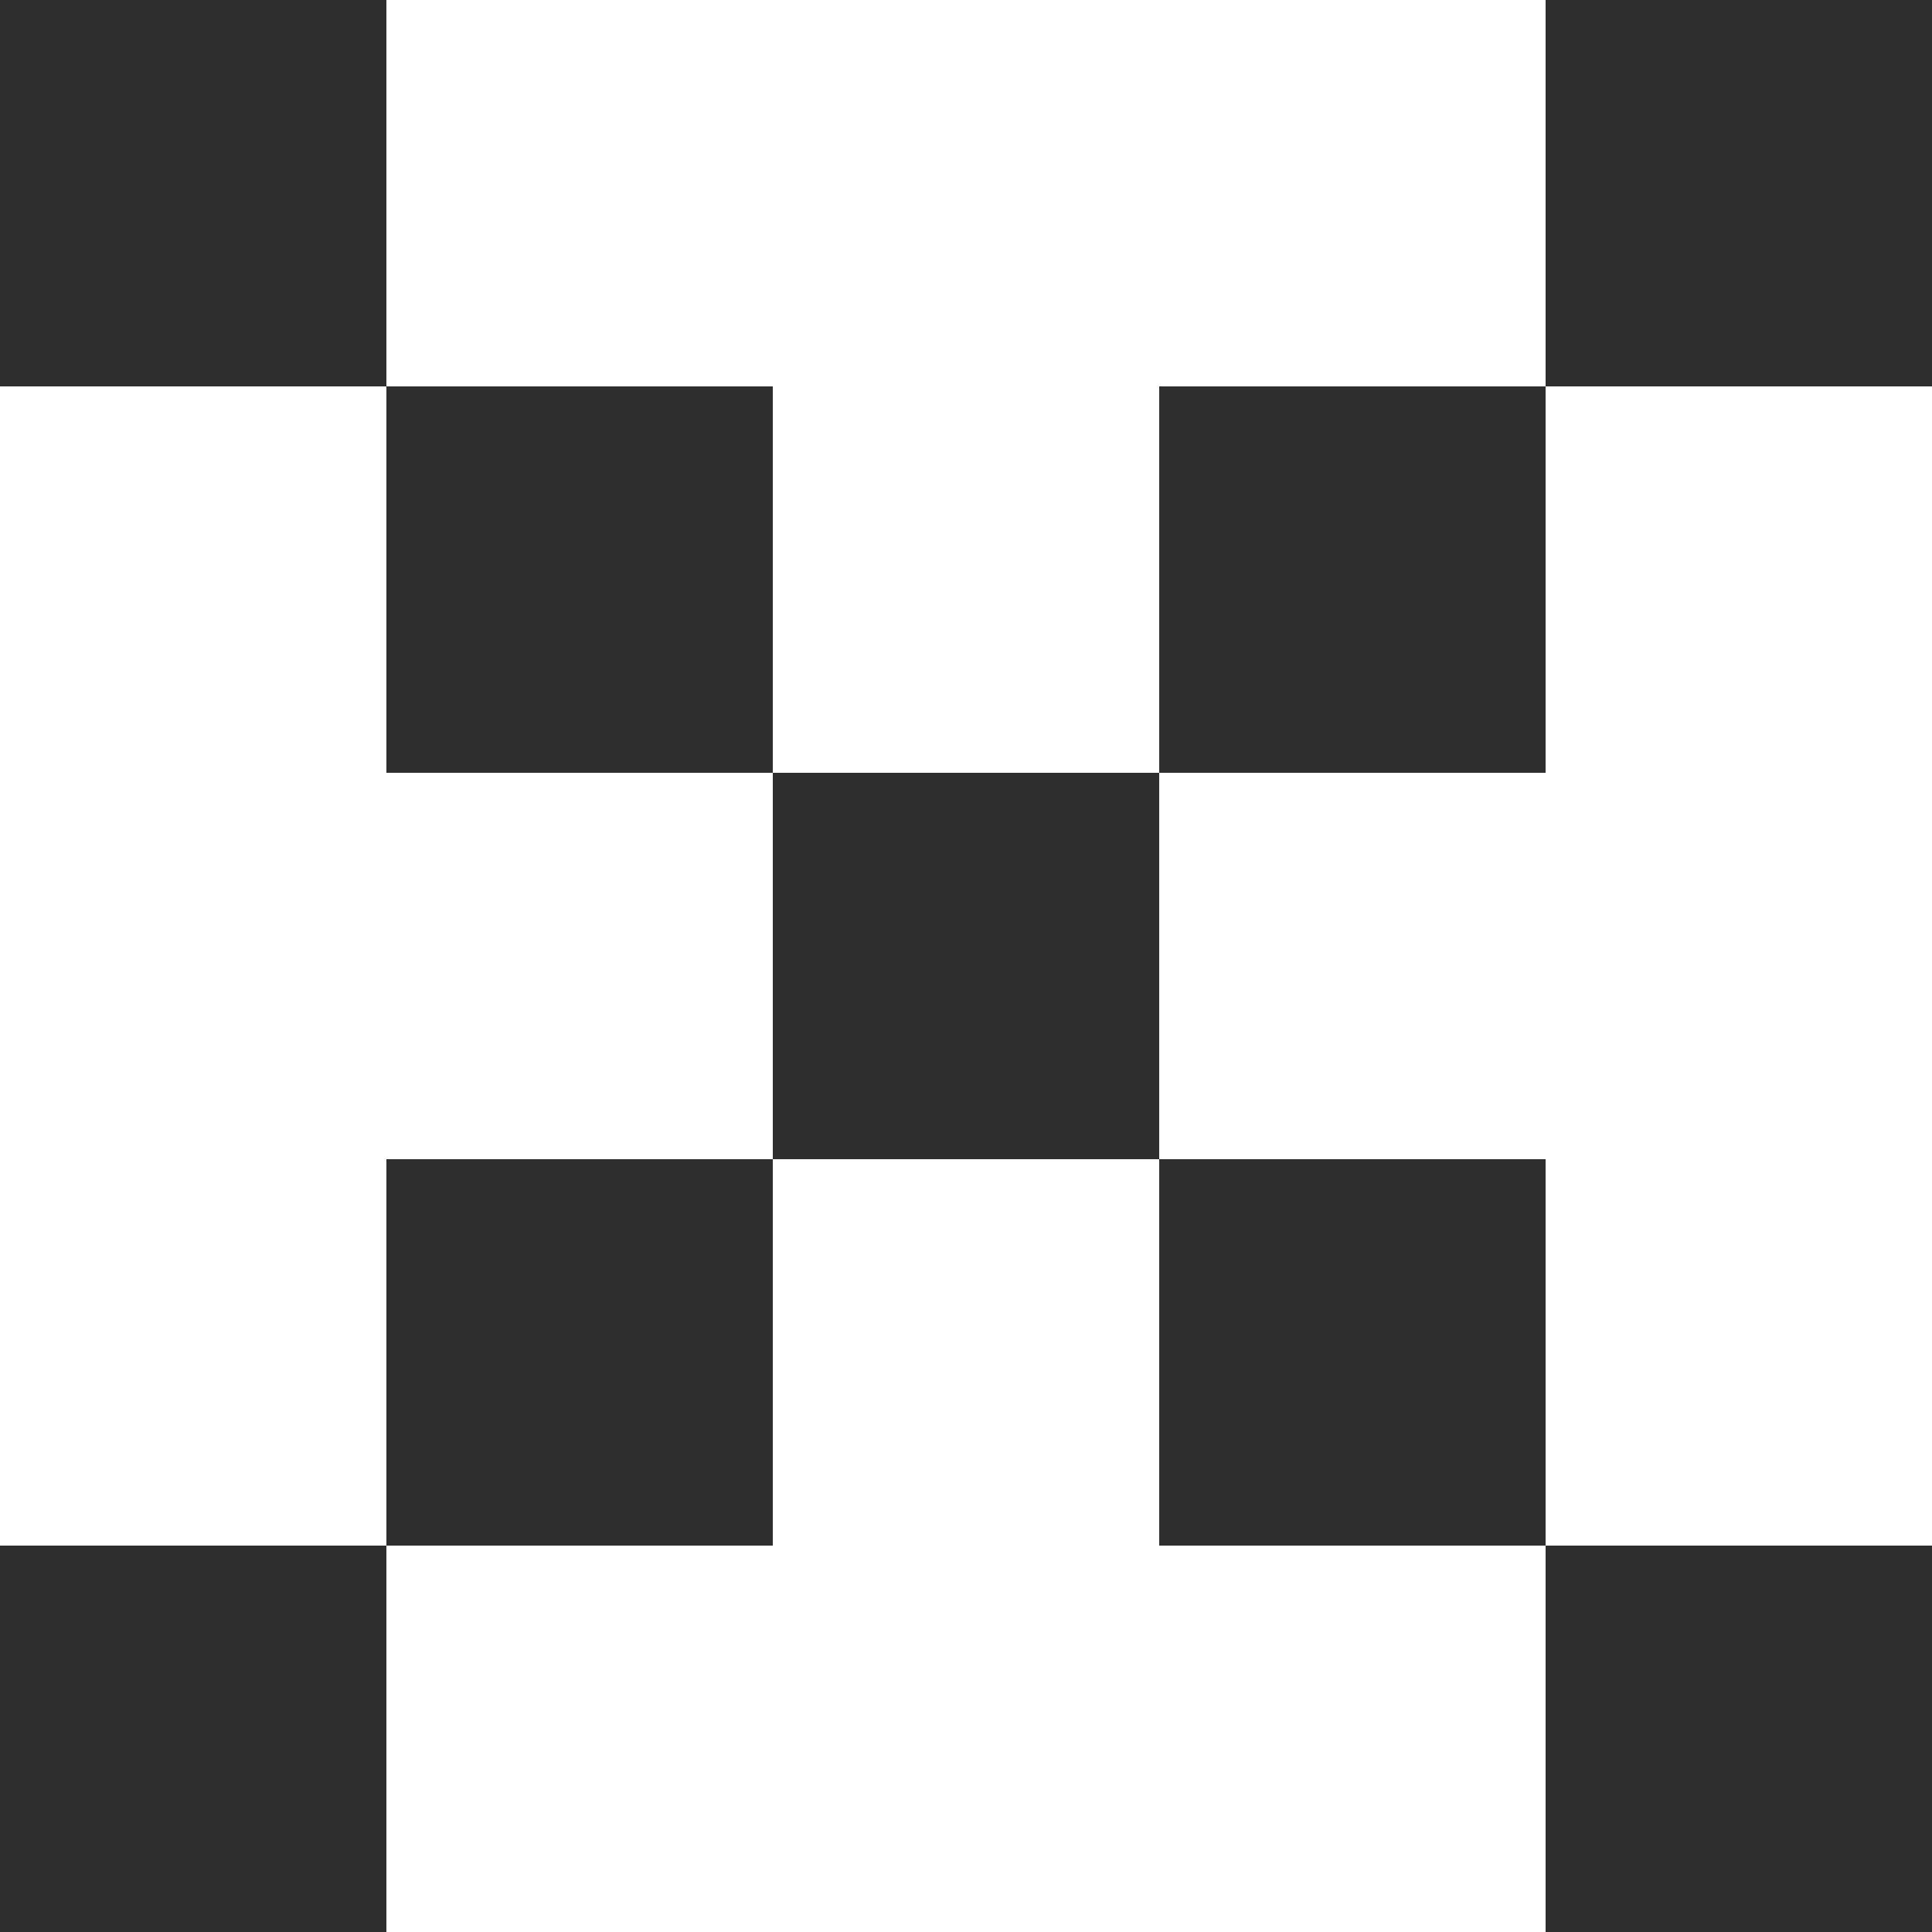
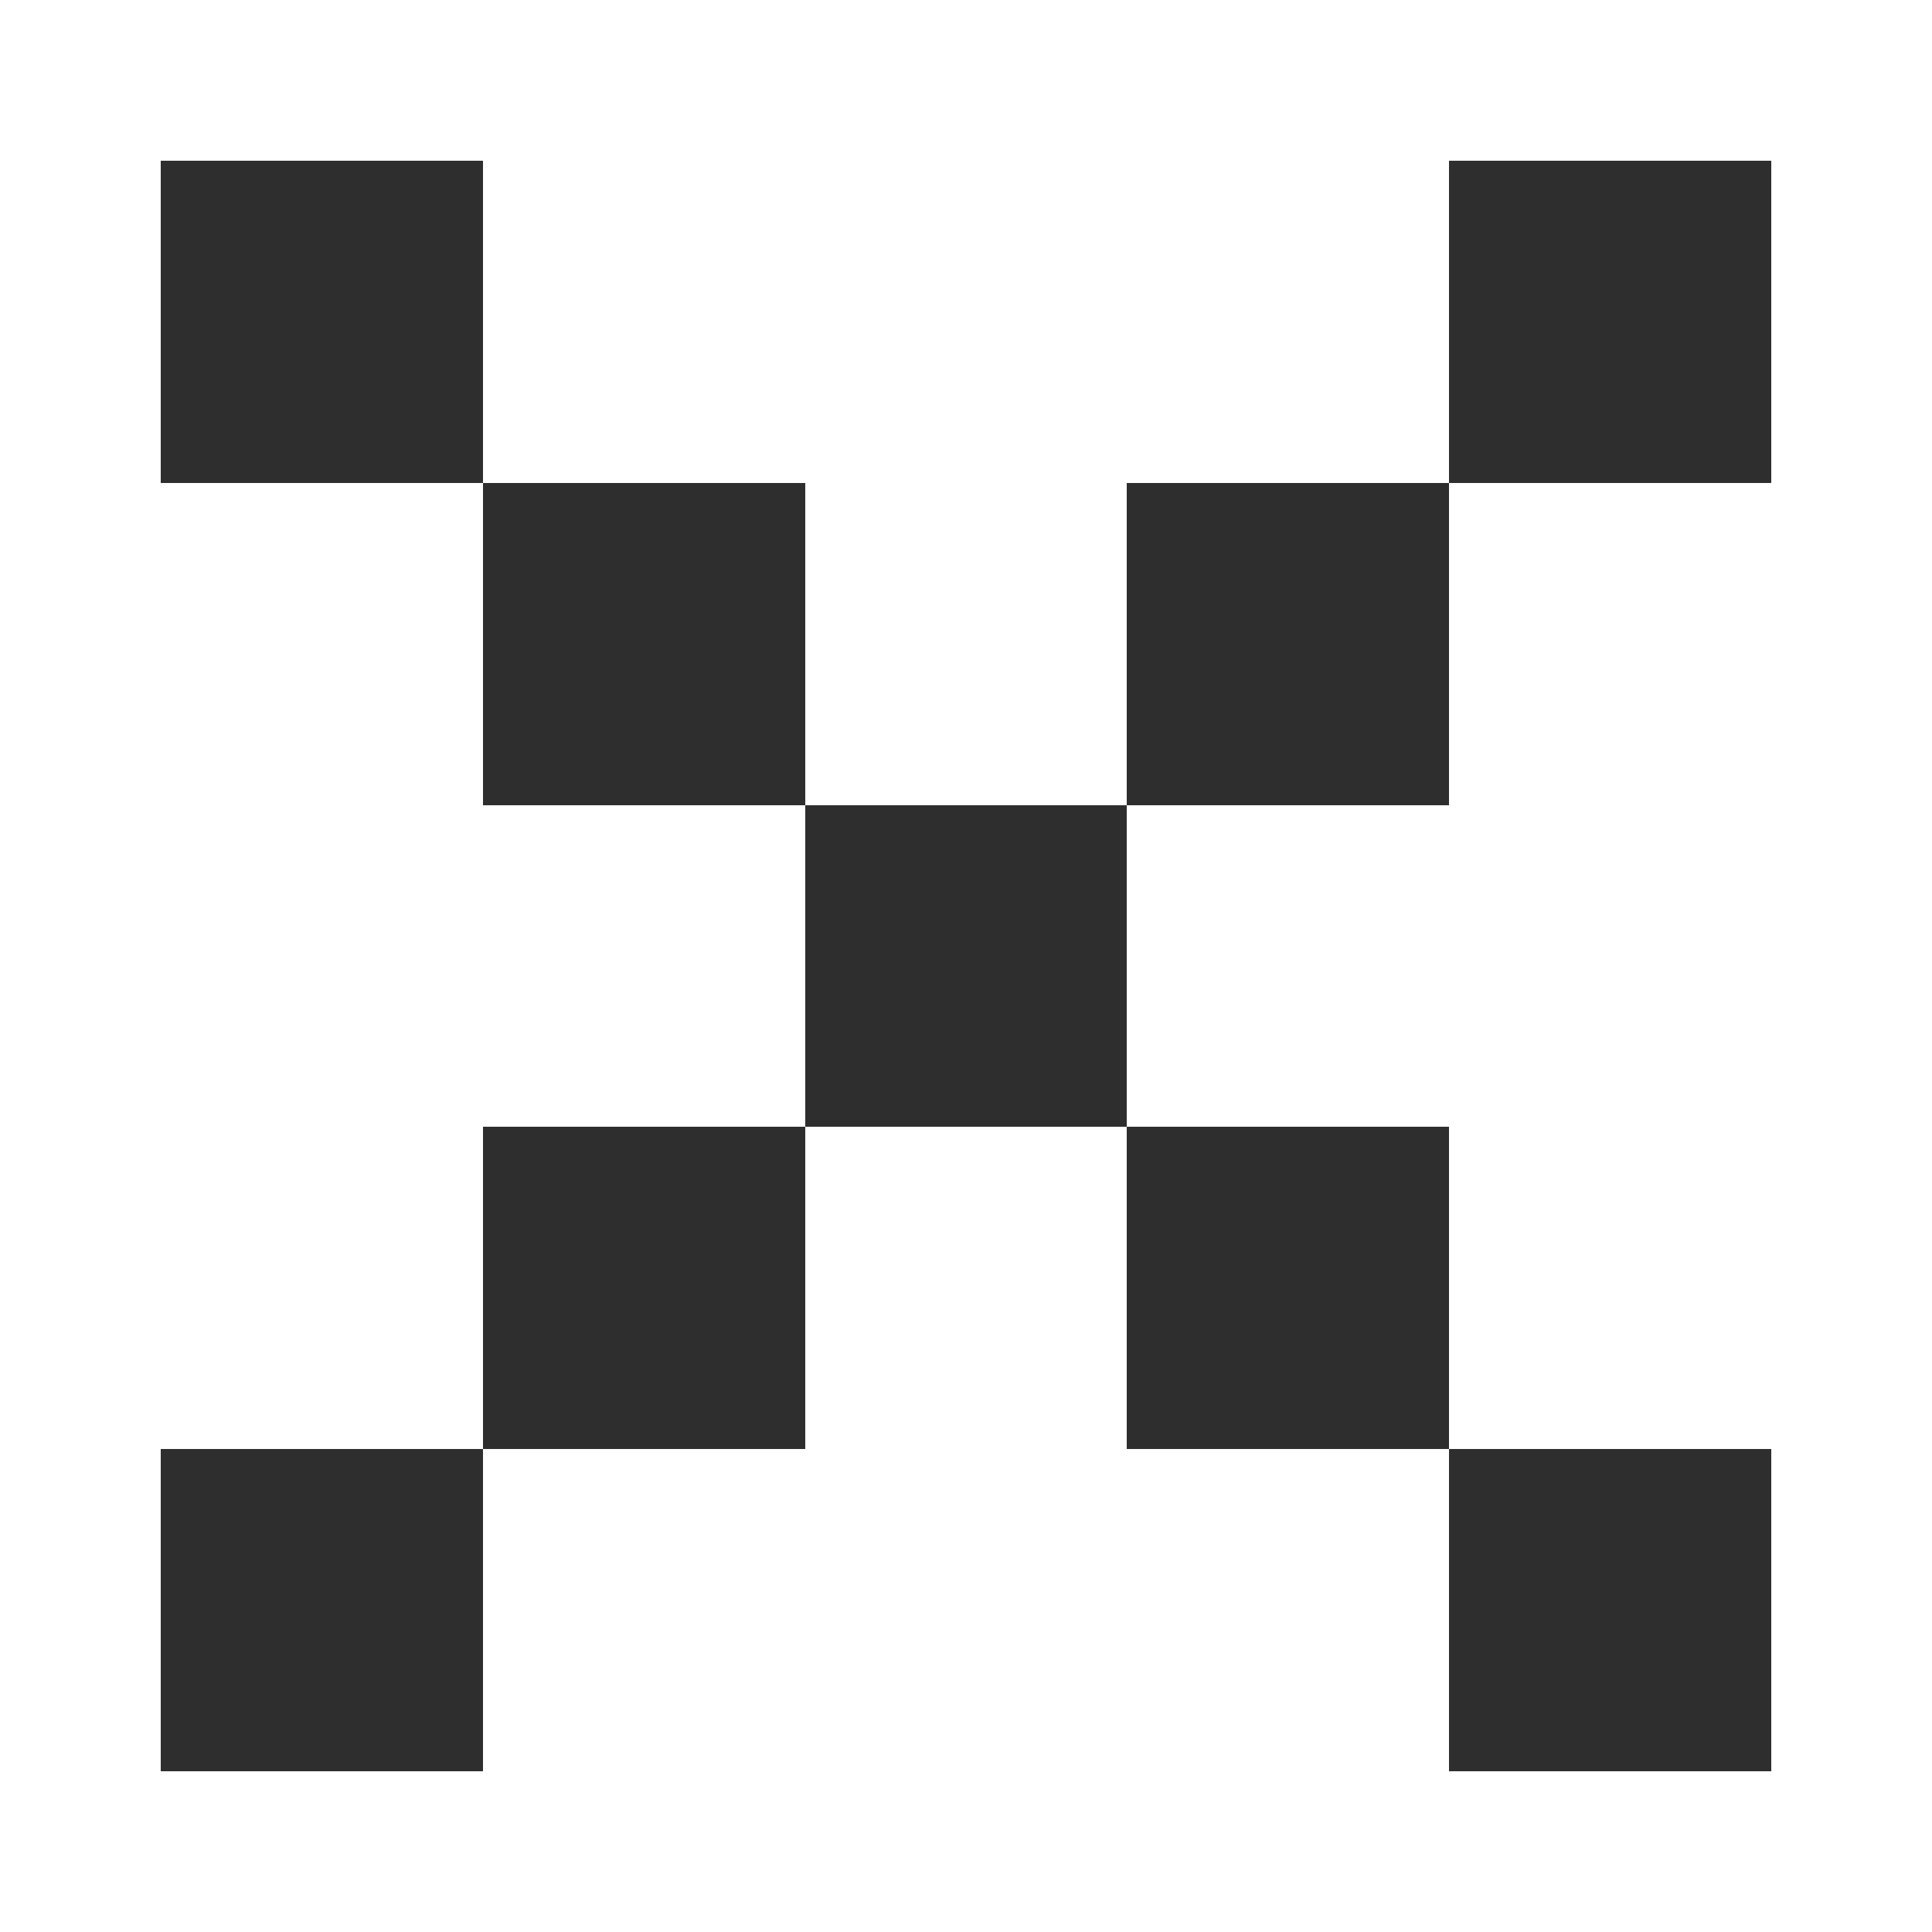
- <svg xmlns="http://www.w3.org/2000/svg" version="1.1" width="200" height="200" shape-rendering="crispEdges">
-   <rect x="0" y="0" width="40" height="40" fill="#2E2E2E" />
-   <rect x="160" y="0" width="40" height="40" fill="#2E2E2E" />
-   <rect x="40" y="40" width="40" height="40" fill="#2E2E2E" />
-   <rect x="120" y="40" width="40" height="40" fill="#2E2E2E" />
-   <rect x="80" y="80" width="40" height="40" fill="#2E2E2E" />
-   <rect x="40" y="120" width="40" height="40" fill="#2E2E2E" />
-   <rect x="120" y="120" width="40" height="40" fill="#2E2E2E" />
-   <rect x="0" y="160" width="40" height="40" fill="#2E2E2E" />
-   <rect x="160" y="160" width="40" height="40" fill="#2E2E2E" />
+ <svg xmlns="http://www.w3.org/2000/svg" version="1.1" width="240" height="240" shape-rendering="crispEdges">
+   <rect x="20" y="20" width="40" height="40" fill="#2E2E2E" />
+   <rect x="180" y="20" width="40" height="40" fill="#2E2E2E" />
+   <rect x="60" y="60" width="40" height="40" fill="#2E2E2E" />
+   <rect x="140" y="60" width="40" height="40" fill="#2E2E2E" />
+   <rect x="100" y="100" width="40" height="40" fill="#2E2E2E" />
+   <rect x="60" y="140" width="40" height="40" fill="#2E2E2E" />
+   <rect x="140" y="140" width="40" height="40" fill="#2E2E2E" />
+   <rect x="20" y="180" width="40" height="40" fill="#2E2E2E" />
+   <rect x="180" y="180" width="40" height="40" fill="#2E2E2E" />
</svg>
